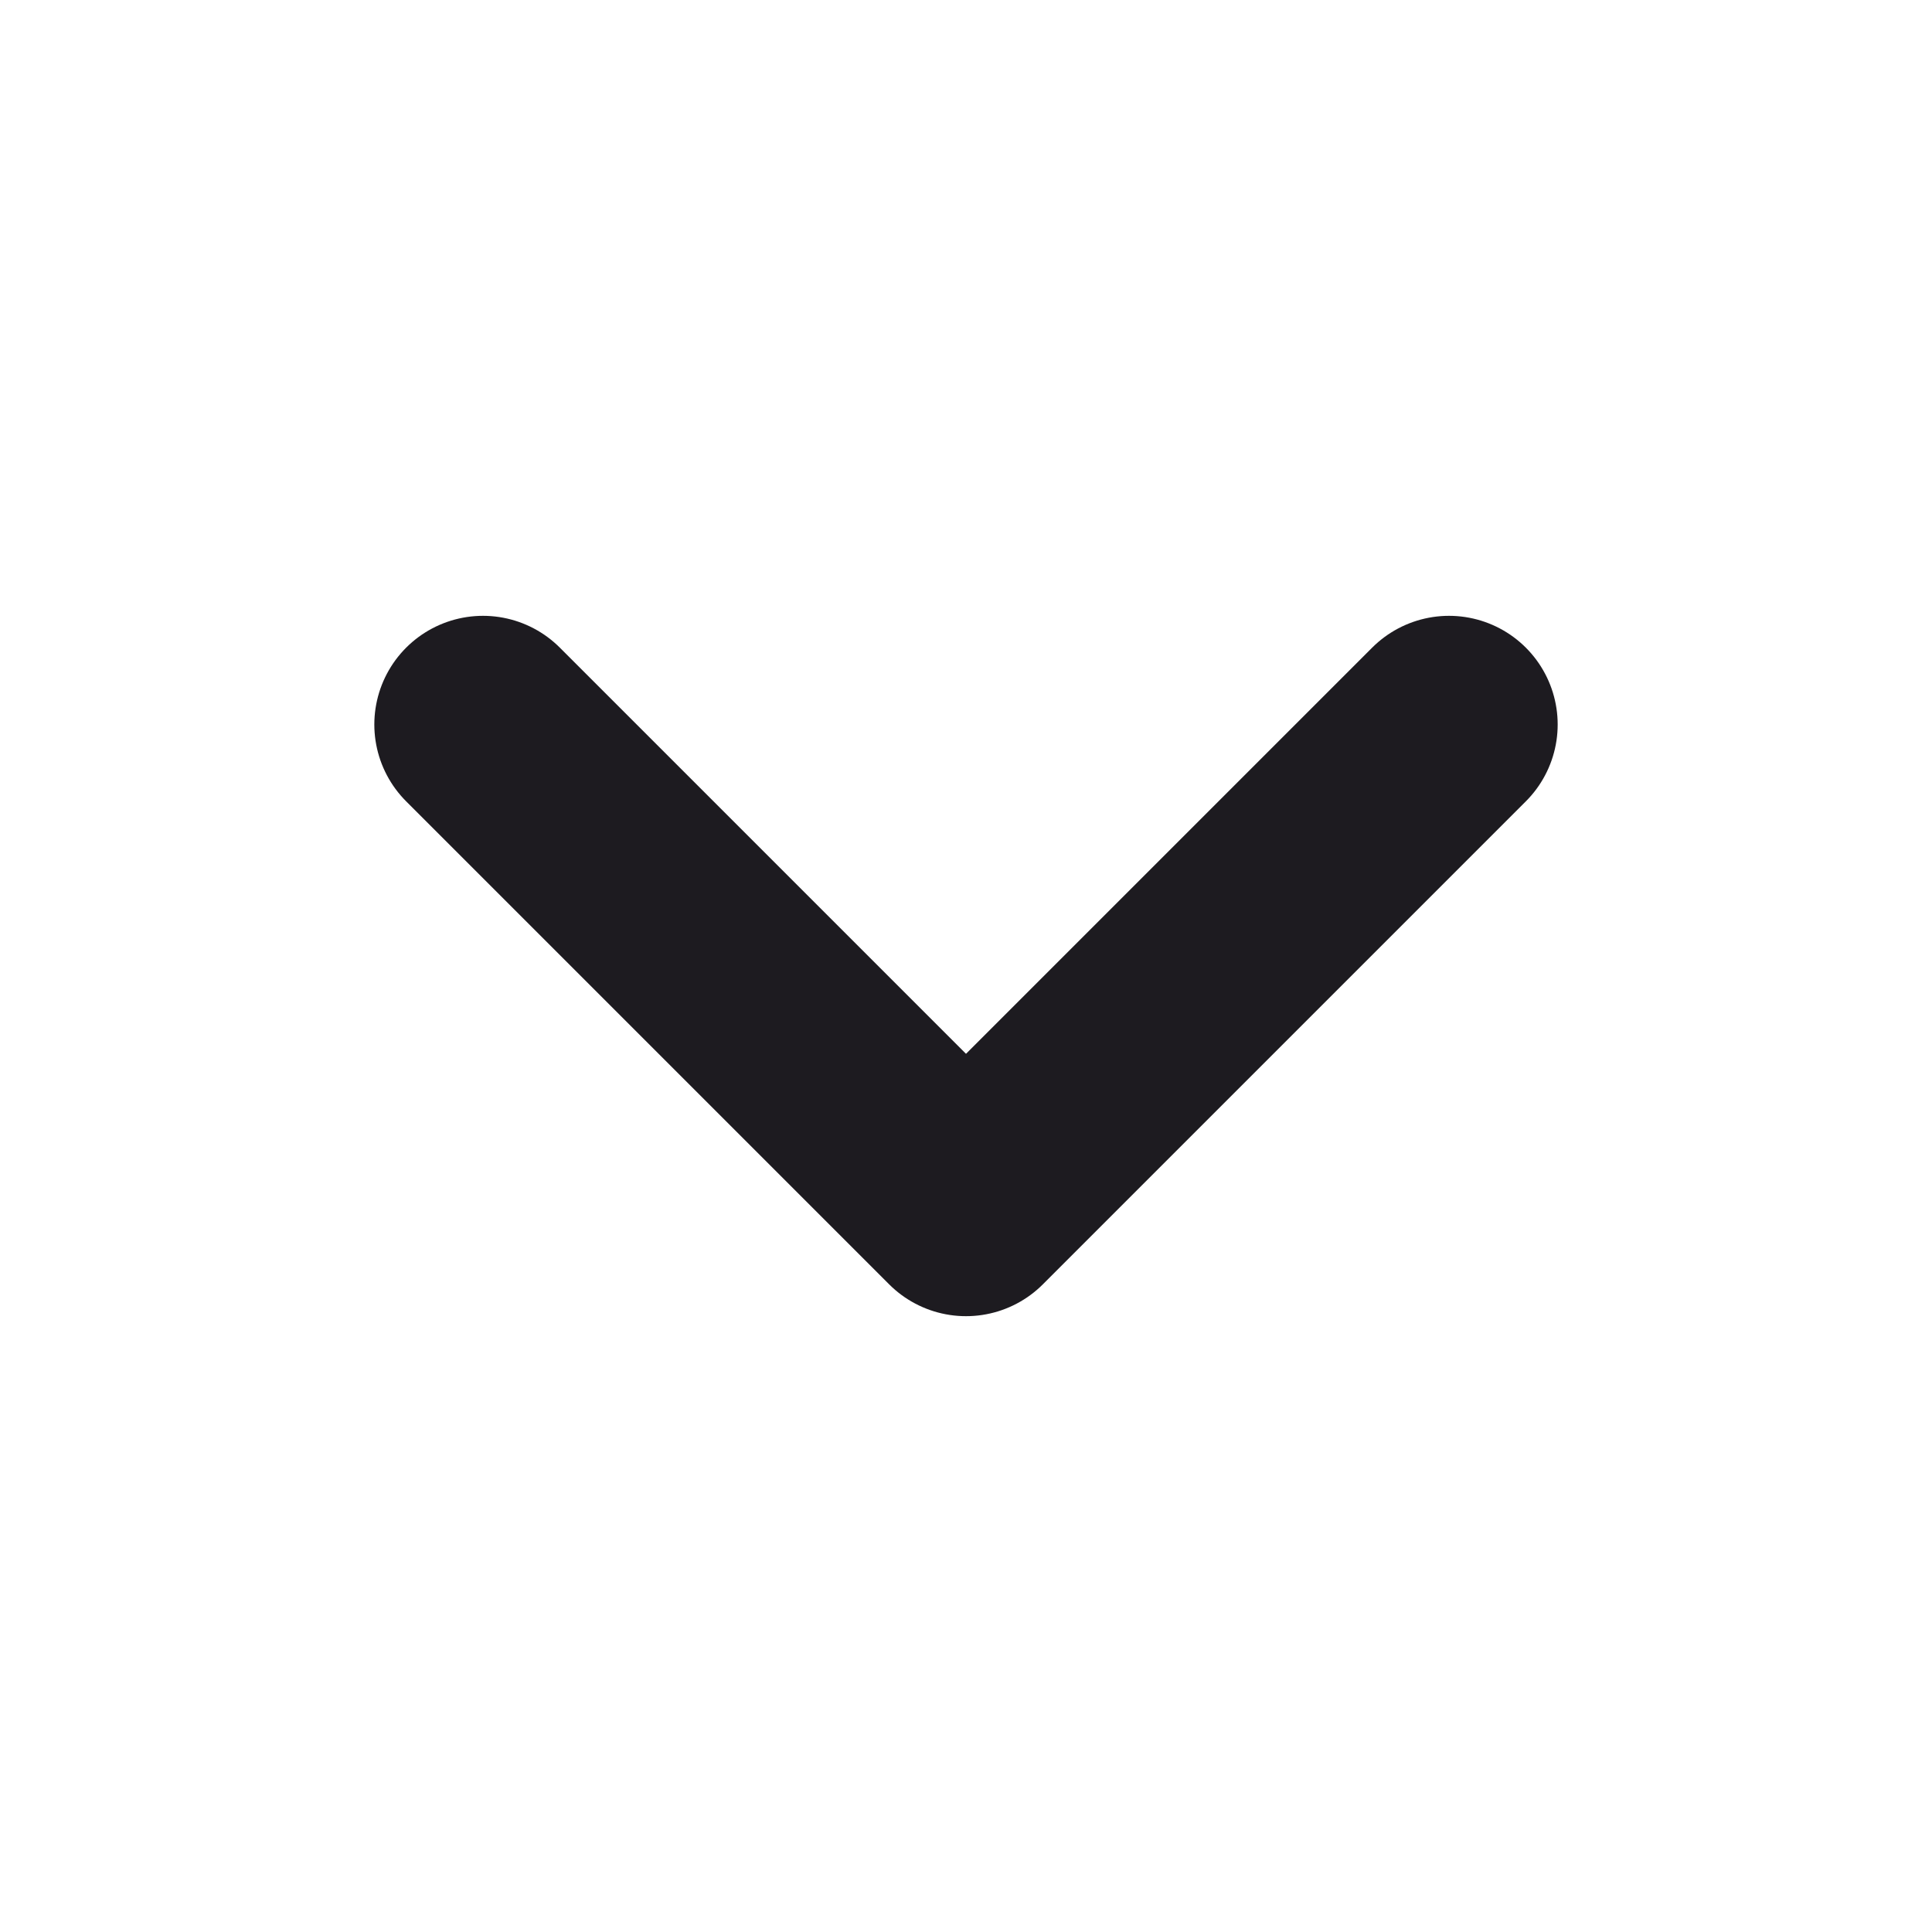
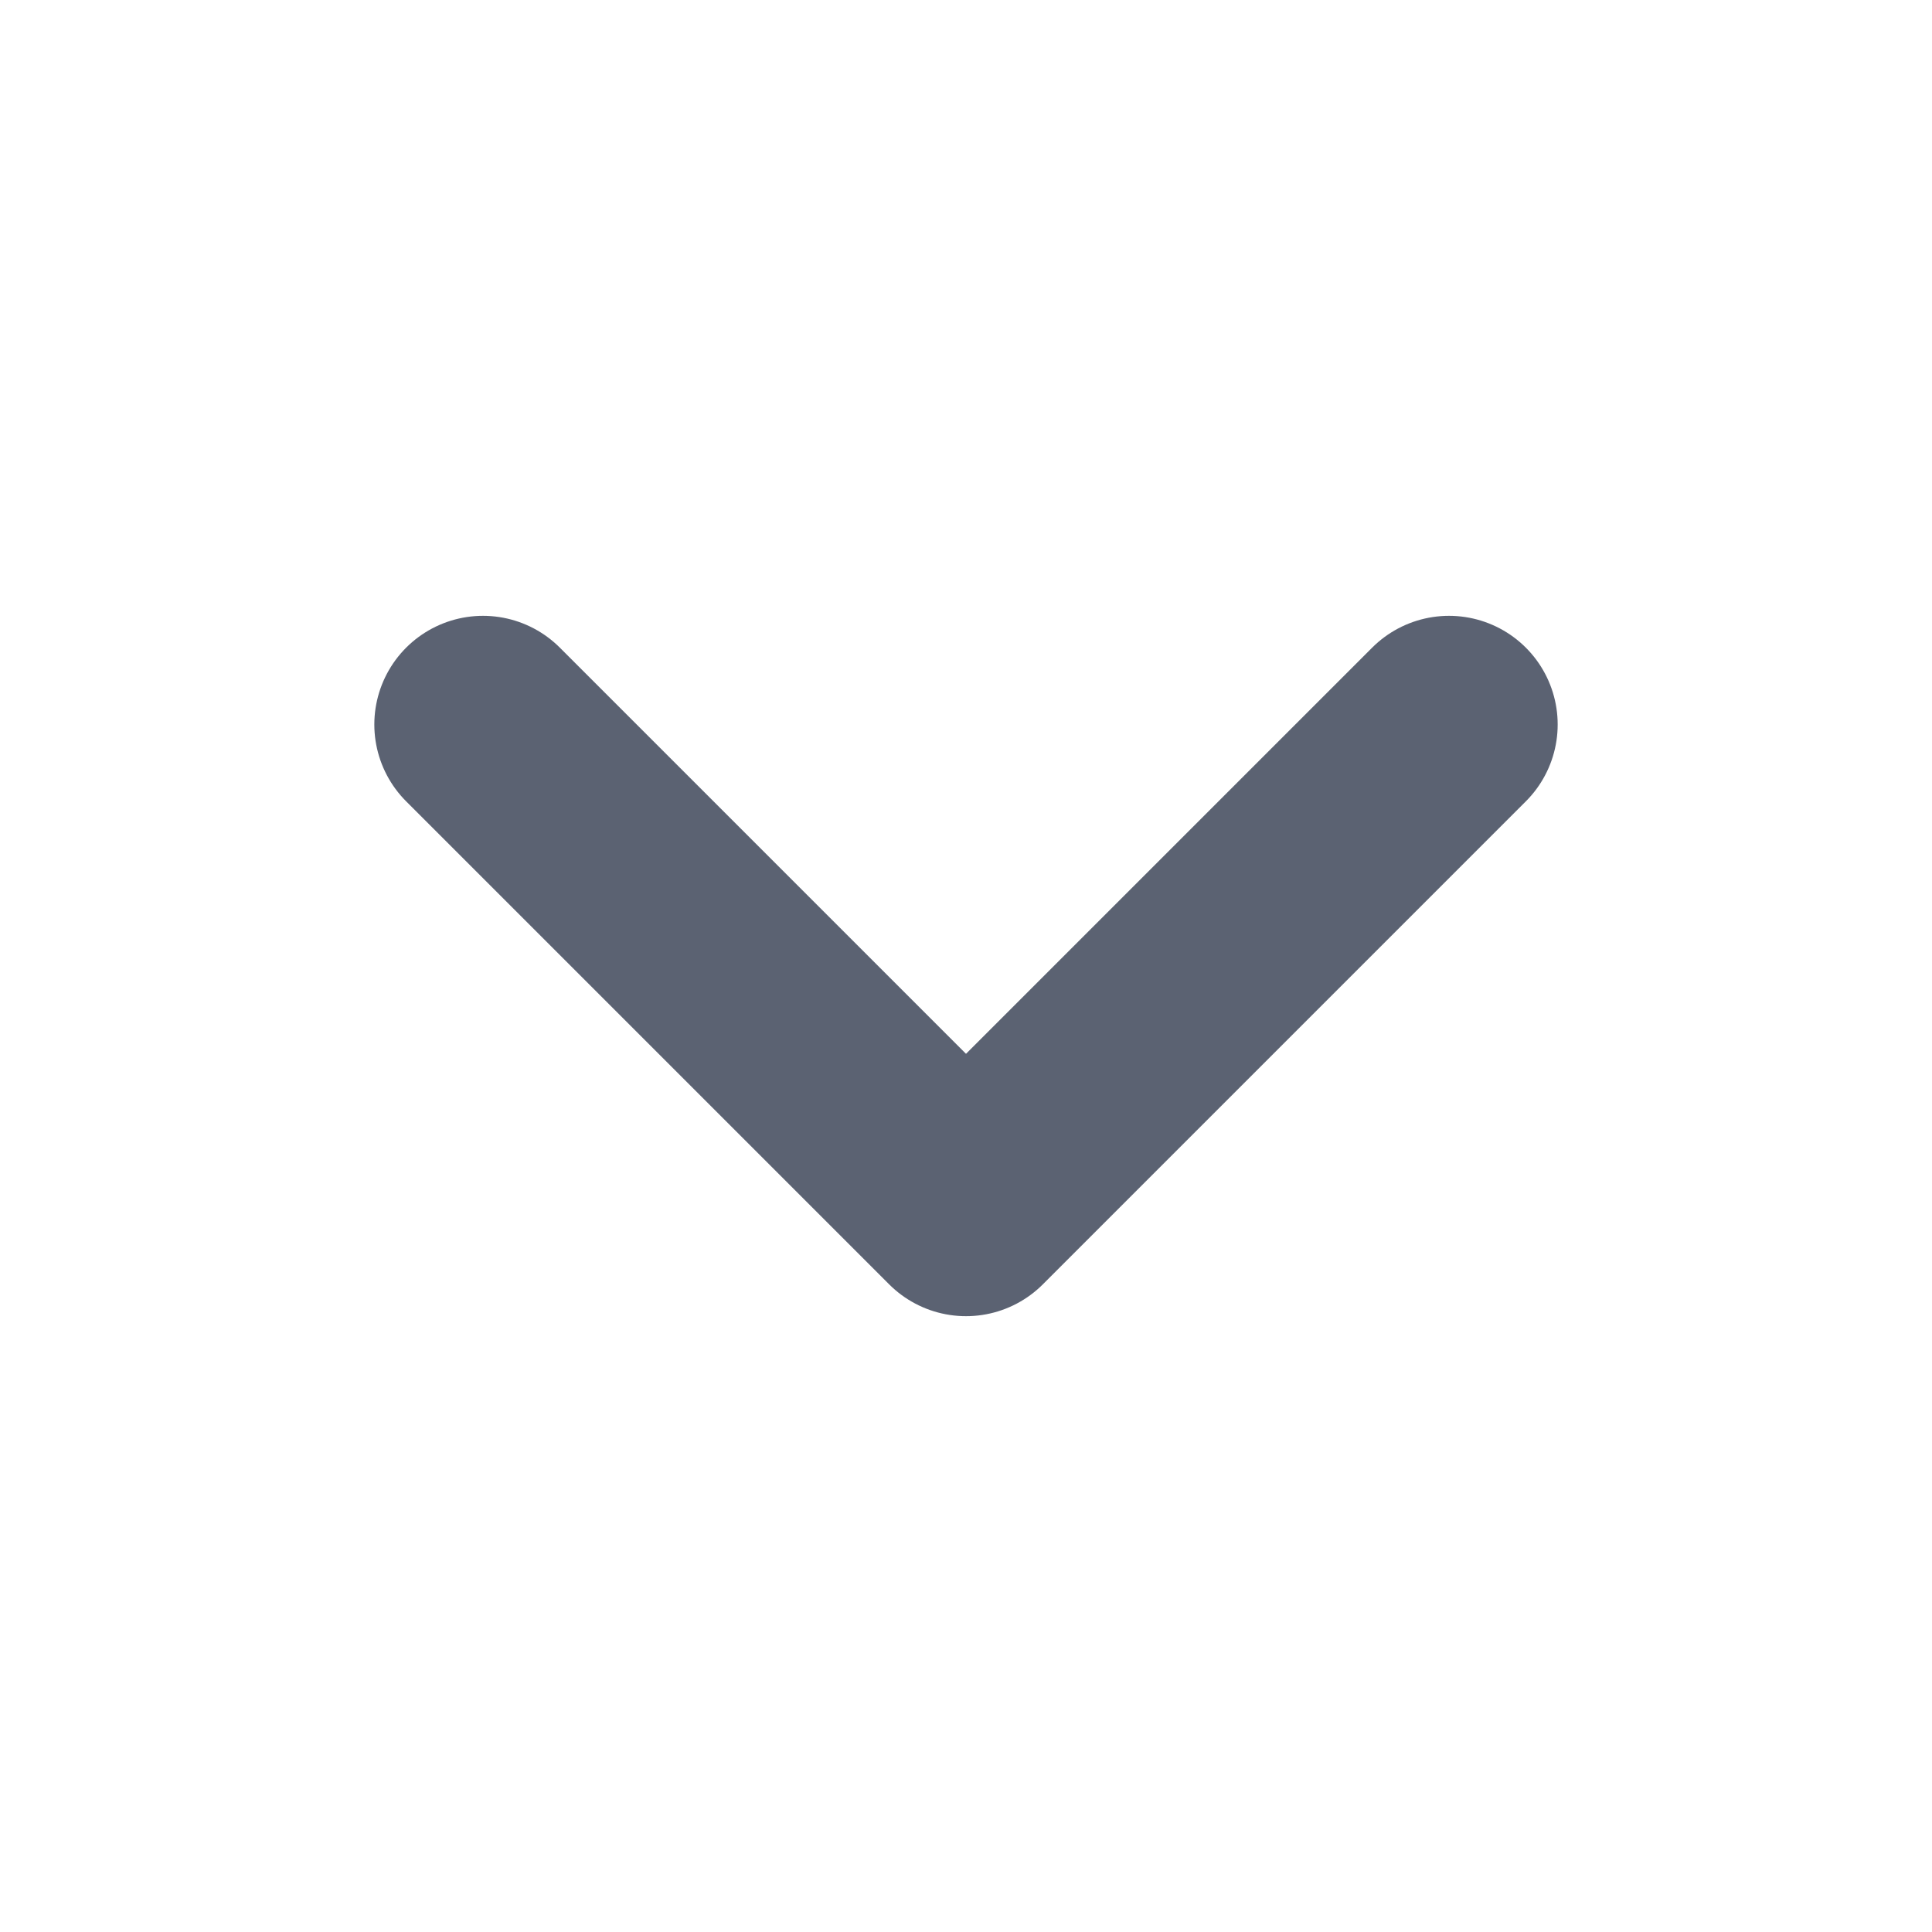
- <svg xmlns="http://www.w3.org/2000/svg" width="16" height="16" viewBox="0 0 16 16" fill="none">
-   <path d="M4 6L8 10L12 6" stroke="#1D1B20" stroke-width="1.8" stroke-linecap="round" stroke-linejoin="round" />
+ <svg xmlns="http://www.w3.org/2000/svg" width="16" height="16" viewBox="0 0 16 16">
+   <path d="M4 6l4 4 4-4" fill="none" stroke="#5B6272" stroke-width="1.8" stroke-linecap="round" stroke-linejoin="round" />
</svg>
